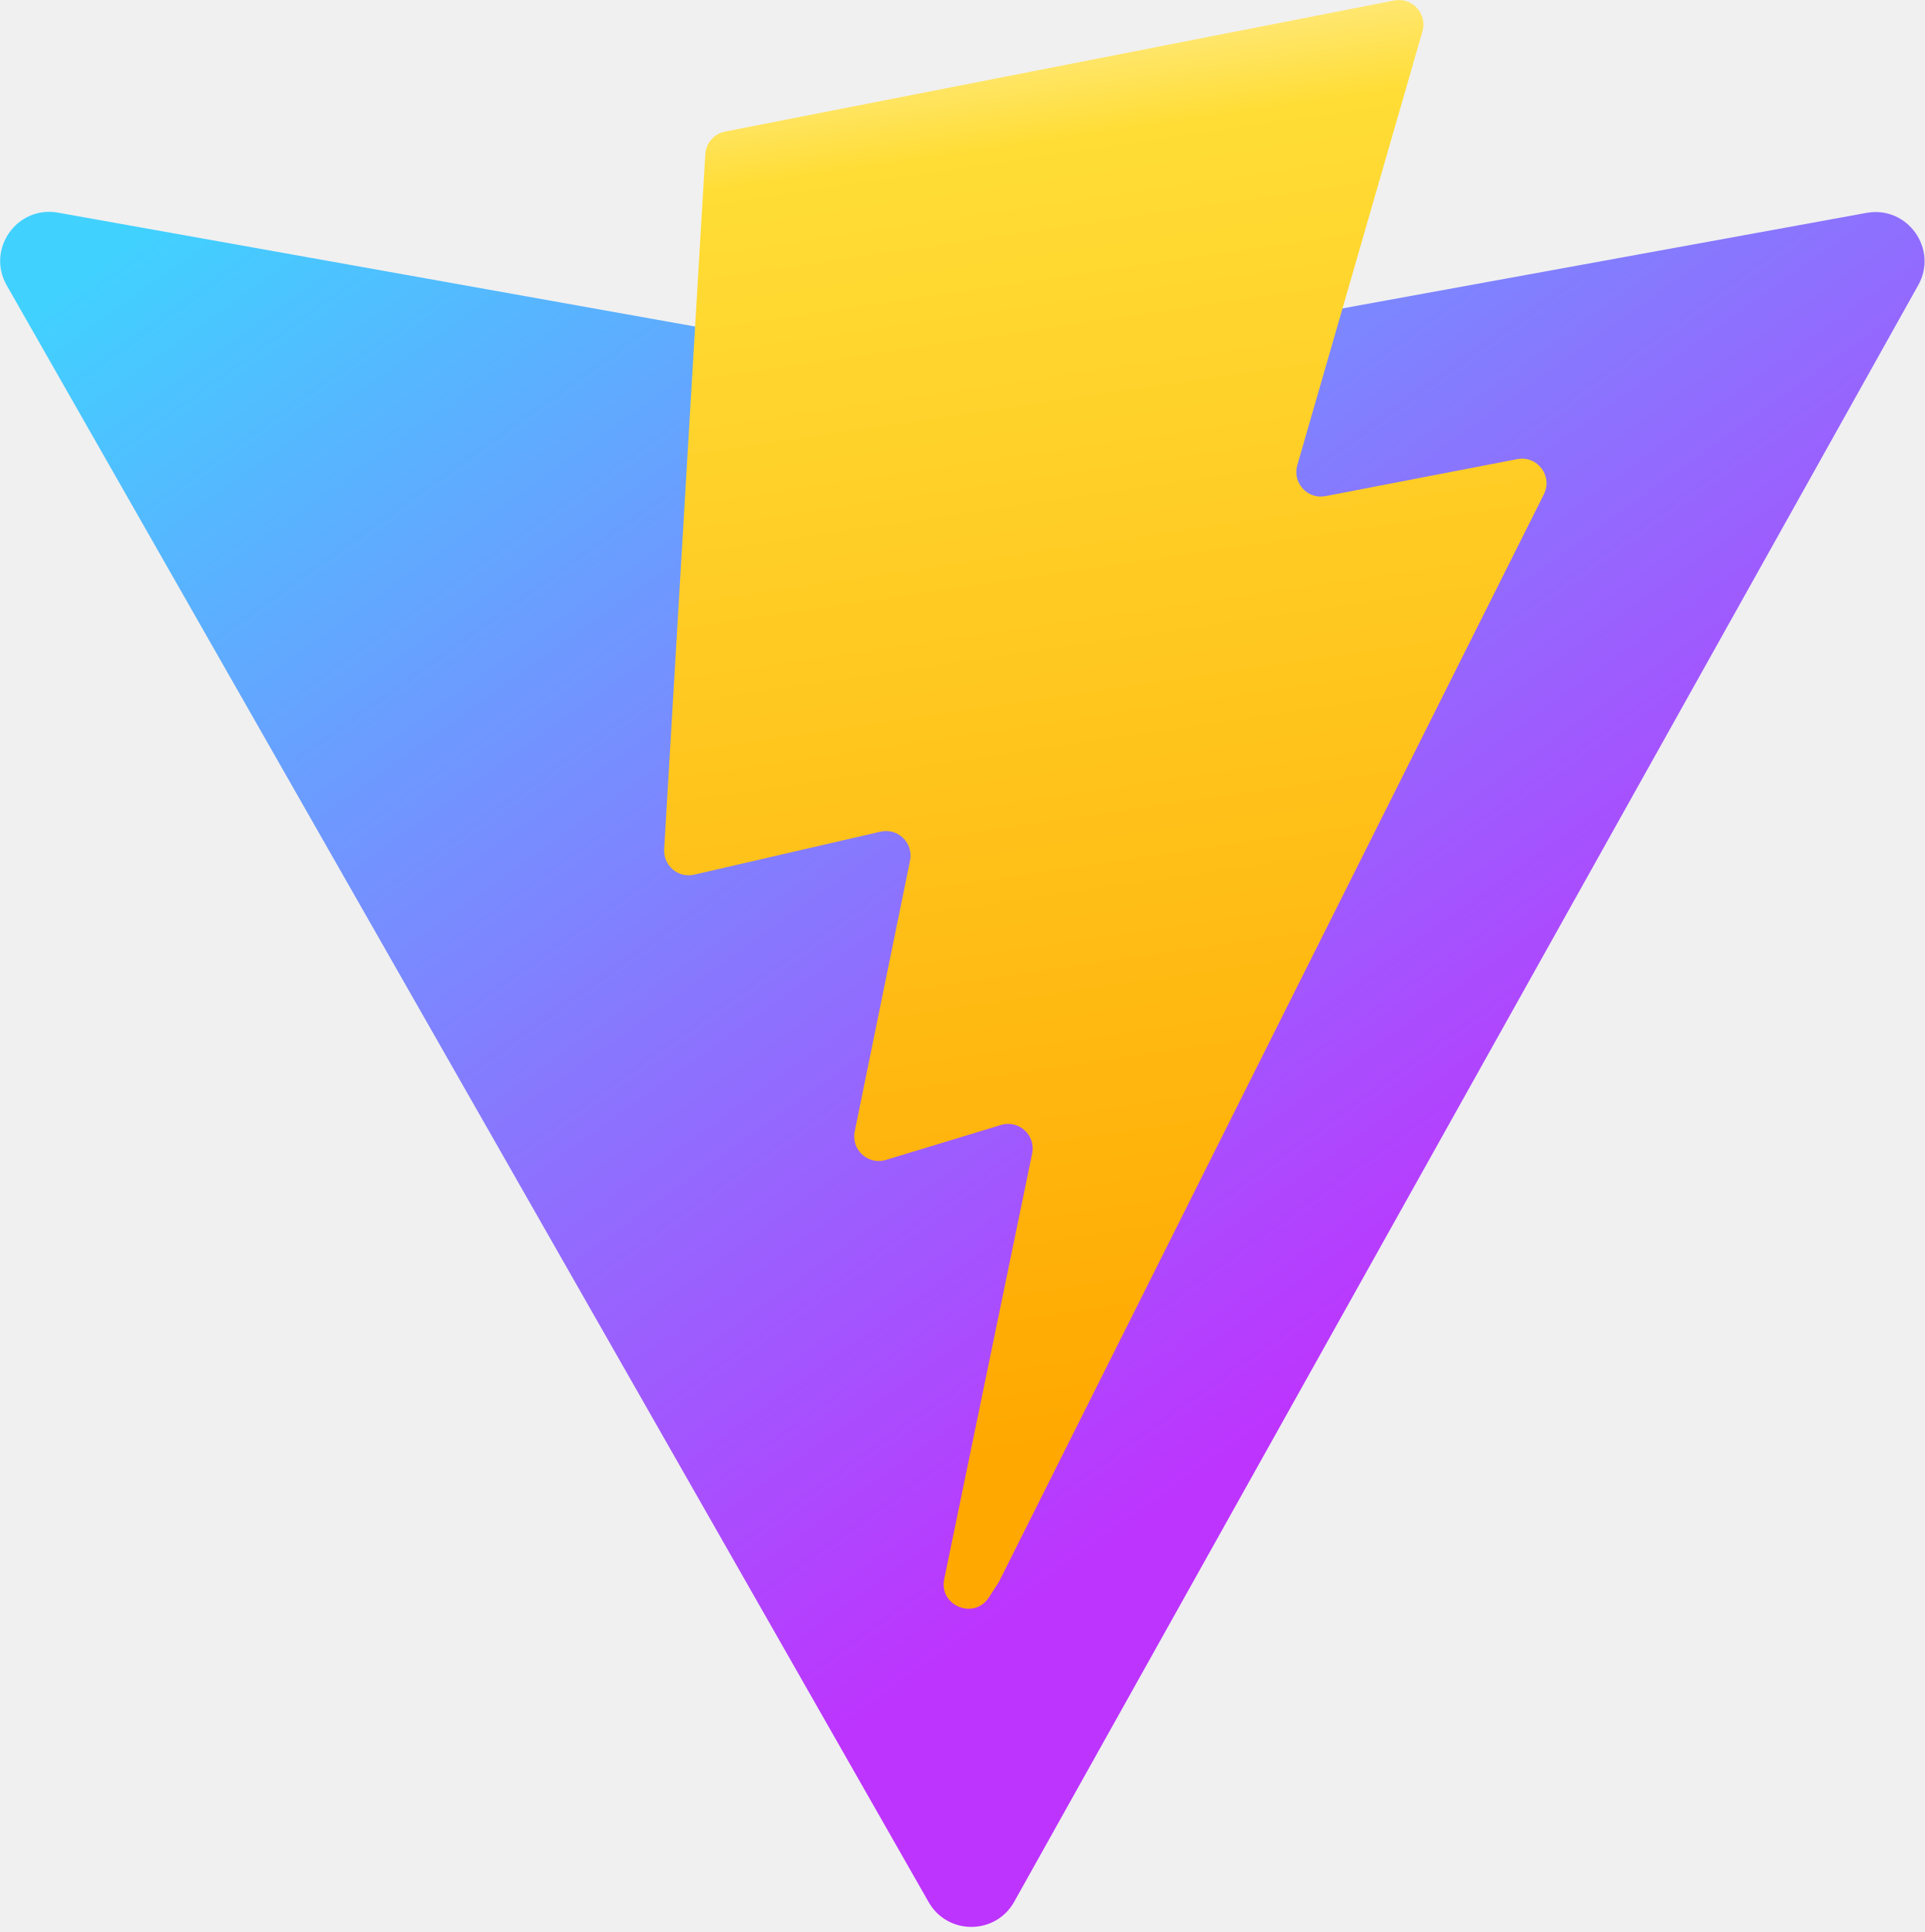
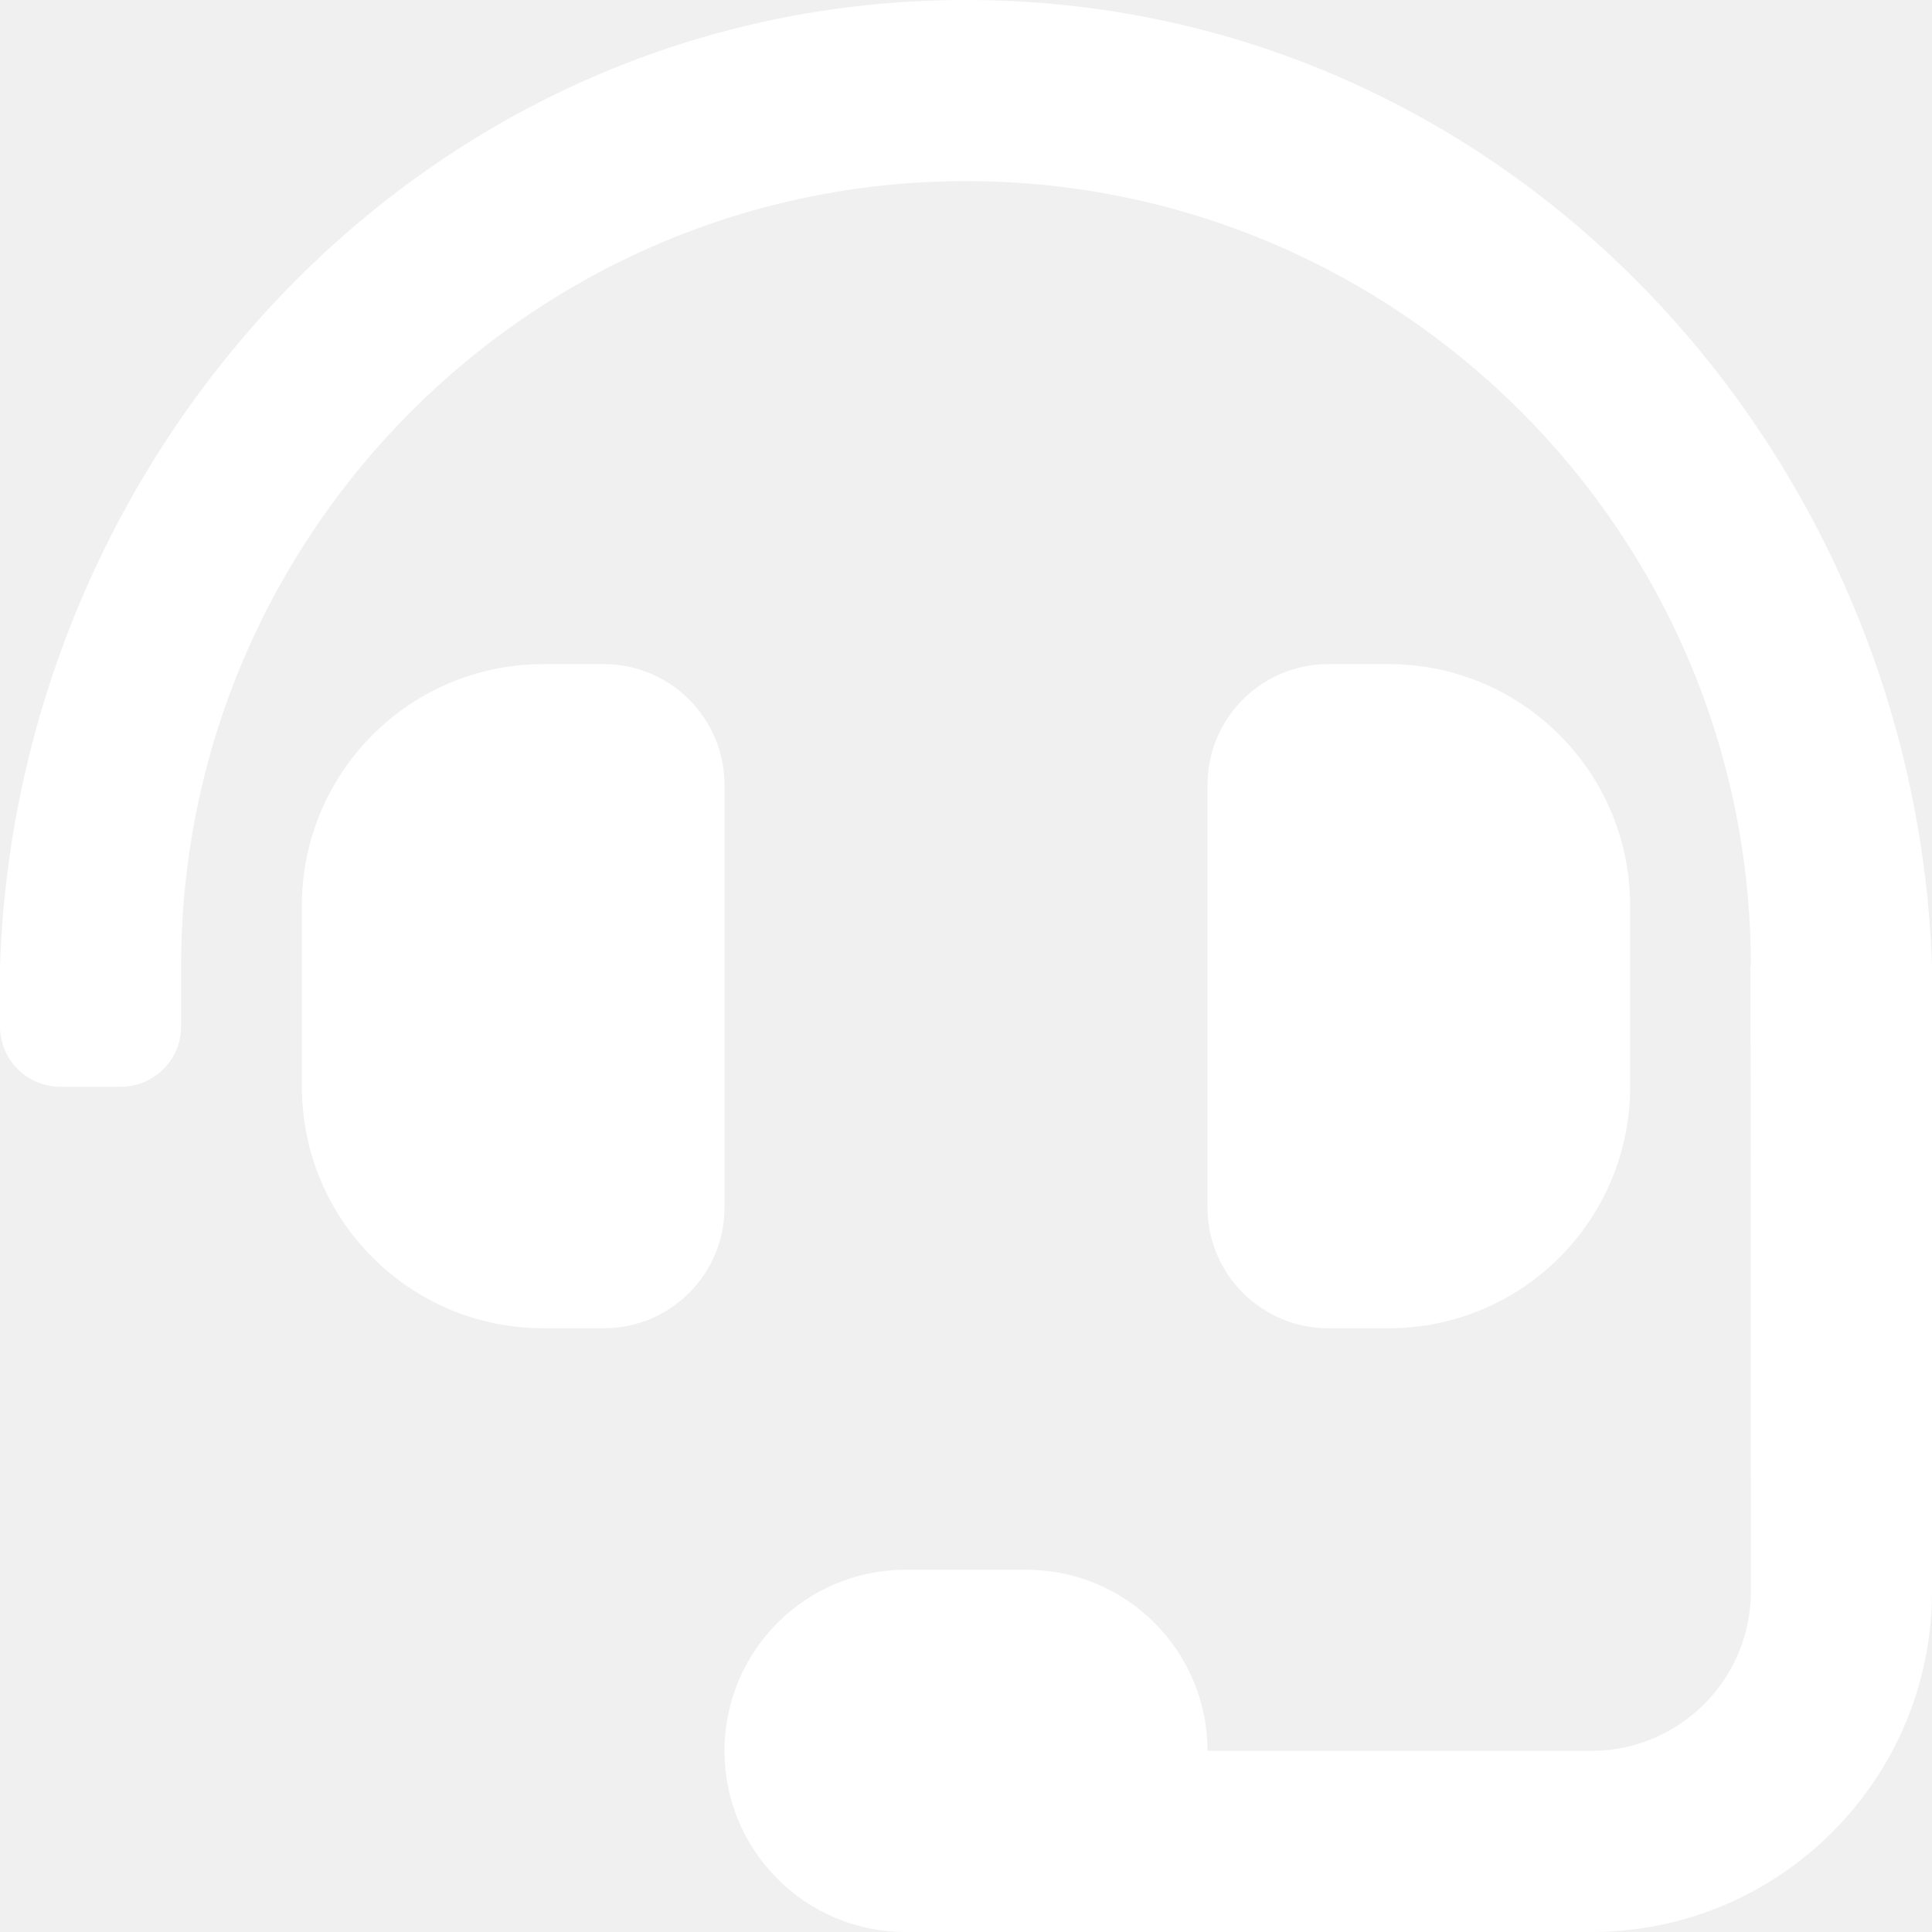
- <svg xmlns="http://www.w3.org/2000/svg" aria-hidden="true" role="img" class="iconify iconify--logos" width="31.88" height="32" preserveAspectRatio="xMidYMid meet" viewBox="0 0 256 257">
-   <defs>
-     <linearGradient id="IconifyId1813088fe1fbc01fb466" x1="-.828%" x2="57.636%" y1="7.652%" y2="78.411%">
-       <stop offset="0%" stop-color="#41D1FF" />
-       <stop offset="100%" stop-color="#BD34FE" />
-     </linearGradient>
-     <linearGradient id="IconifyId1813088fe1fbc01fb467" x1="43.376%" x2="50.316%" y1="2.242%" y2="89.03%">
-       <stop offset="0%" stop-color="#FFEA83" />
-       <stop offset="8.333%" stop-color="#FFDD35" />
-       <stop offset="100%" stop-color="#FFA800" />
-     </linearGradient>
-   </defs>
-   <path fill="url(#IconifyId1813088fe1fbc01fb466)" d="M255.153 37.938L134.897 252.976c-2.483 4.44-8.862 4.466-11.382.048L.875 37.958c-2.746-4.814 1.371-10.646 6.827-9.67l120.385 21.517a6.537 6.537 0 0 0 2.322-.004l117.867-21.483c5.438-.991 9.574 4.796 6.877 9.62Z" />
-   <path fill="url(#IconifyId1813088fe1fbc01fb467)" d="M185.432.063L96.44 17.501a3.268 3.268 0 0 0-2.634 3.014l-5.474 92.456a3.268 3.268 0 0 0 3.997 3.378l24.777-5.718c2.318-.535 4.413 1.507 3.936 3.838l-7.361 36.047c-.495 2.426 1.782 4.5 4.151 3.78l15.304-4.649c2.372-.72 4.652 1.36 4.15 3.788l-11.698 56.621c-.732 3.542 3.979 5.473 5.943 2.437l1.313-2.028l72.516-144.72c1.215-2.423-.88-5.186-3.54-4.672l-25.505 4.922c-2.396.462-4.435-1.77-3.759-4.114l16.646-57.705c.677-2.35-1.37-4.583-3.769-4.113Z" />
+ <svg xmlns="http://www.w3.org/2000/svg" style="fill: white;" stroke="none" stroke-width="0" viewBox="0 0 512 512" height="1em" width="1em">
+   <path d="M192 208c0-17.67-14.33-32-32-32h-16c-35.35 0-64 28.65-64 64v48c0 35.35 28.65 64 64 64h16c17.67 0 32-14.33 32-32V208zm176 144c35.35 0 64-28.65 64-64v-48c0-35.35-28.65-64-64-64h-16c-17.67 0-32 14.33-32 32v112c0 17.67 14.33 32 32 32h16zM256 0C113.18 0 4.58 118.83 0 256v16c0 8.84 7.16 16 16 16h16c8.84 0 16-7.16 16-16v-16c0-114.69 93.31-208 208-208s208 93.31 208 208h-.12c.08 2.43.12 165.72.12 165.72 0 23.35-18.93 42.28-42.28 42.28H320c0-26.51-21.49-48-48-48h-32c-26.51 0-48 21.49-48 48s21.49 48 48 48h181.72c49.86 0 90.28-40.42 90.28-90.28V256C507.42 118.83 398.82 0 256 0z" />
</svg>
